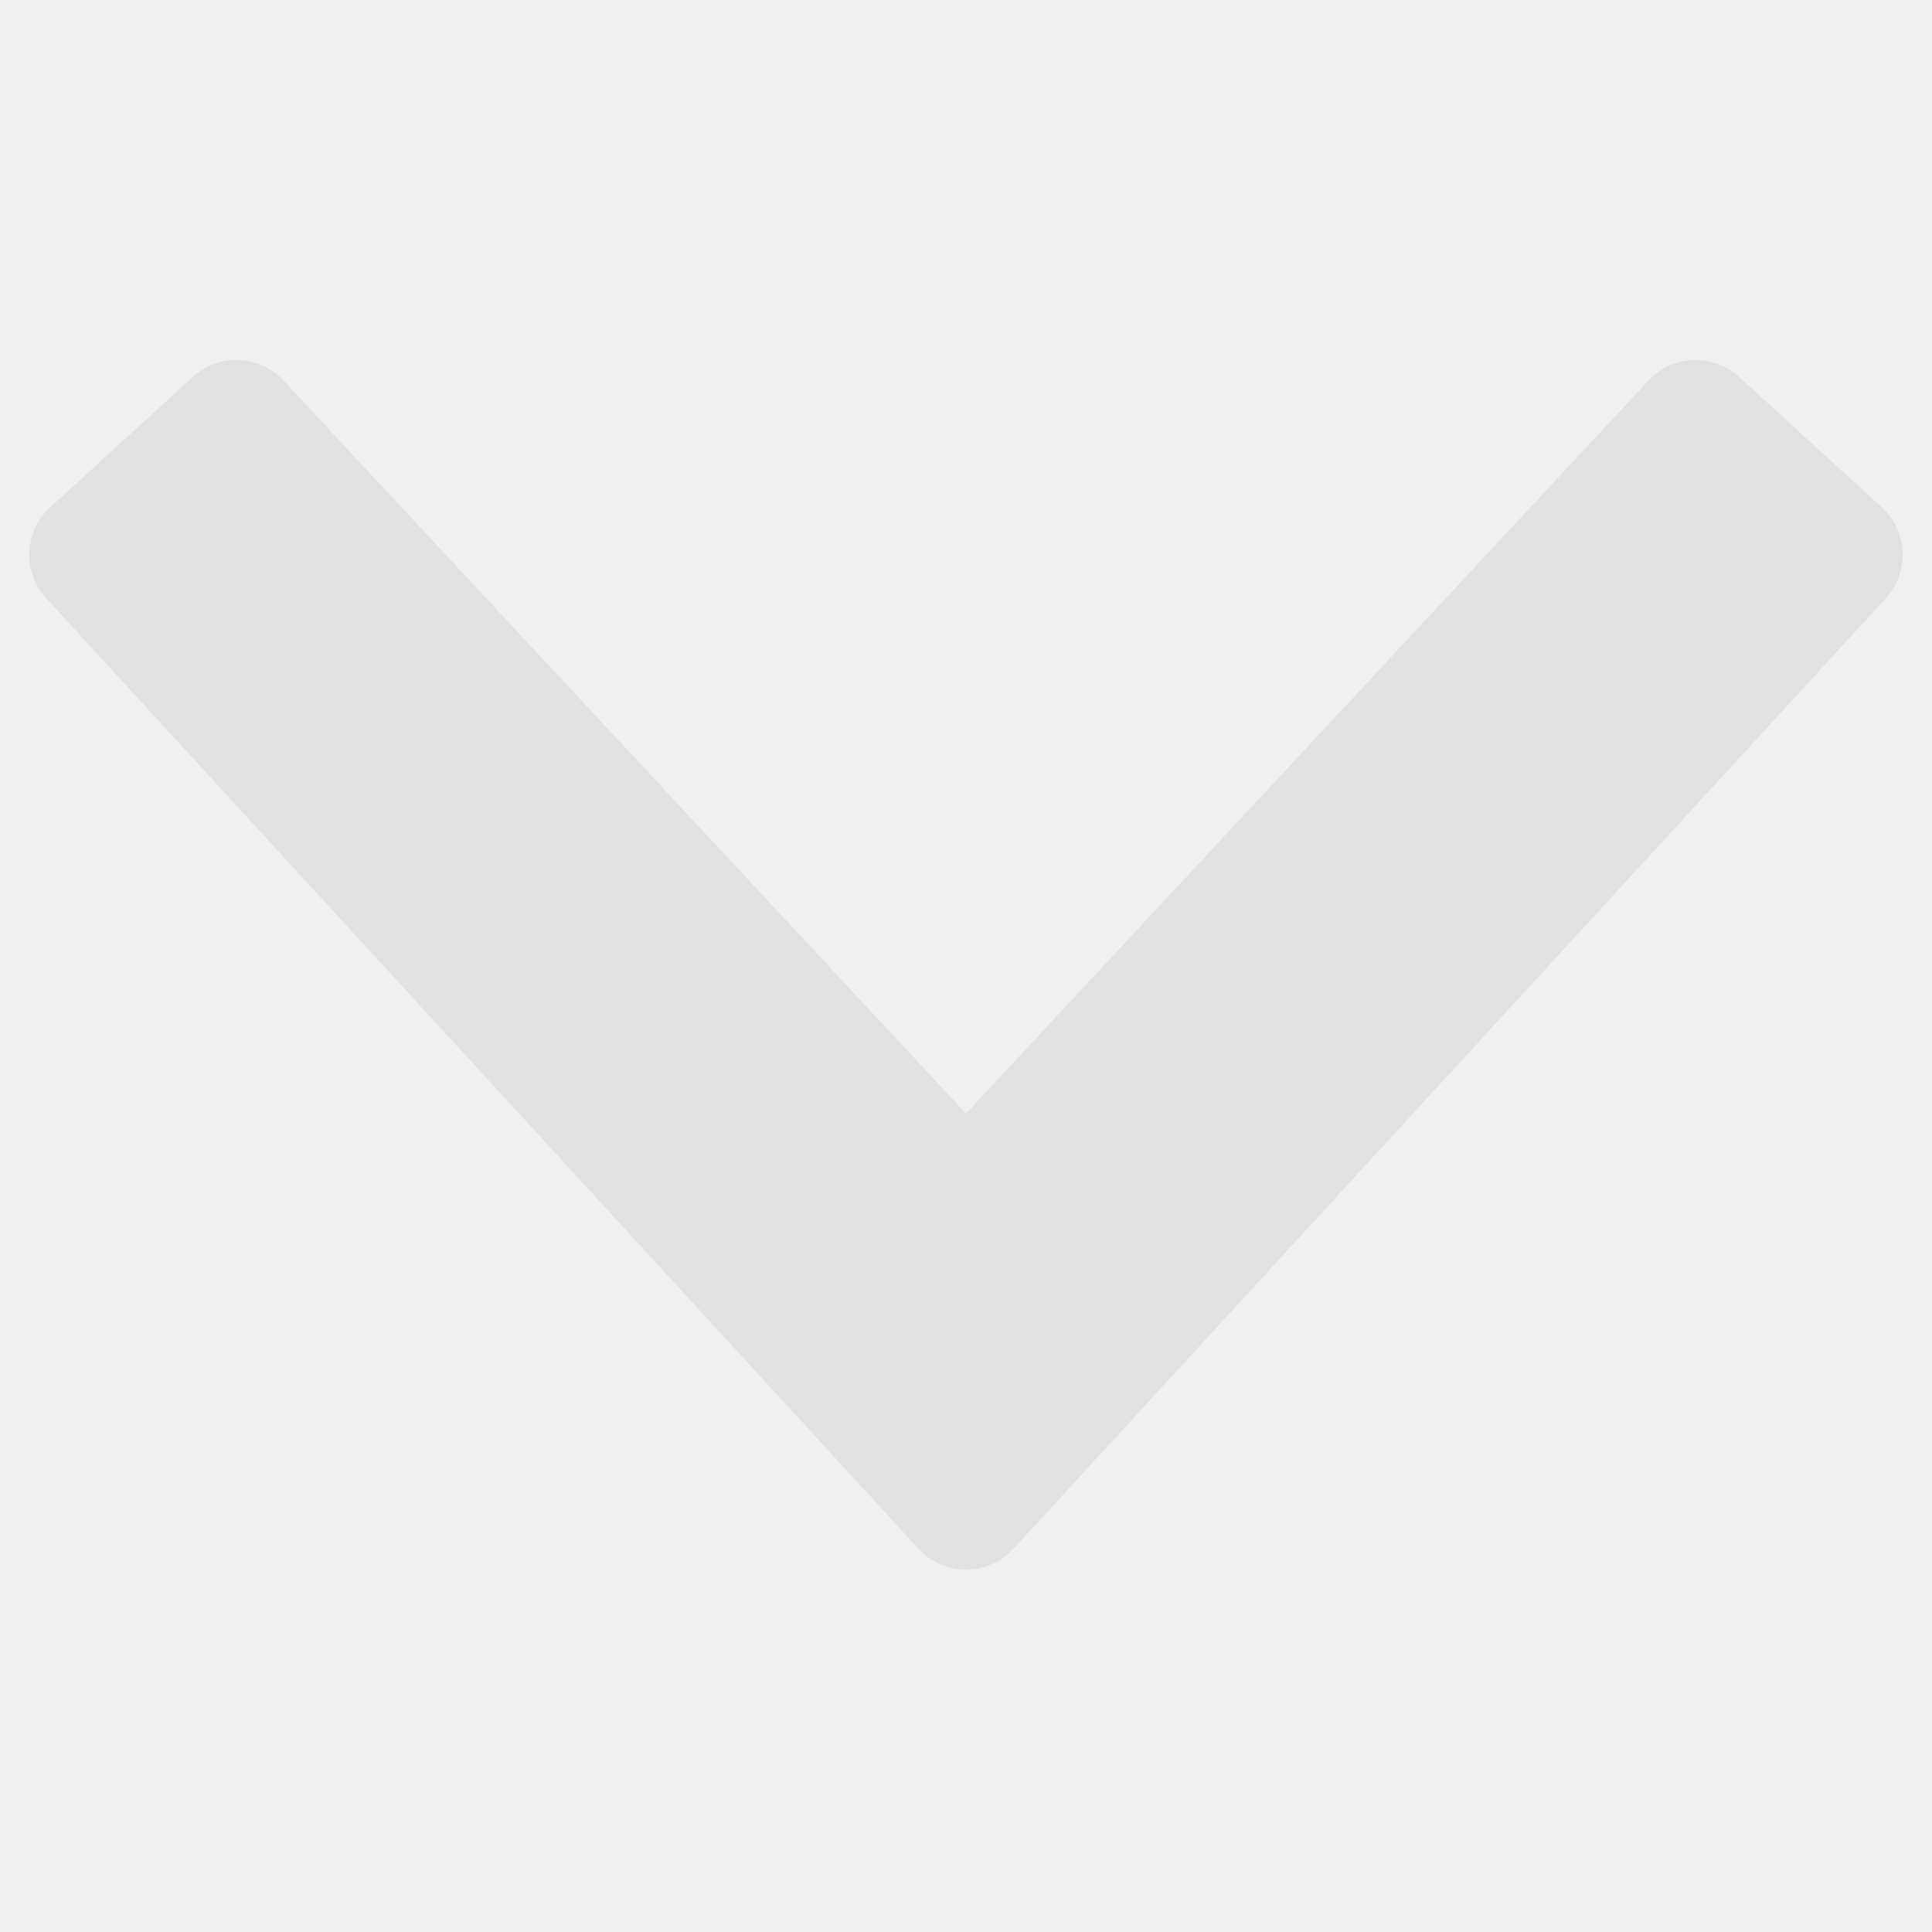
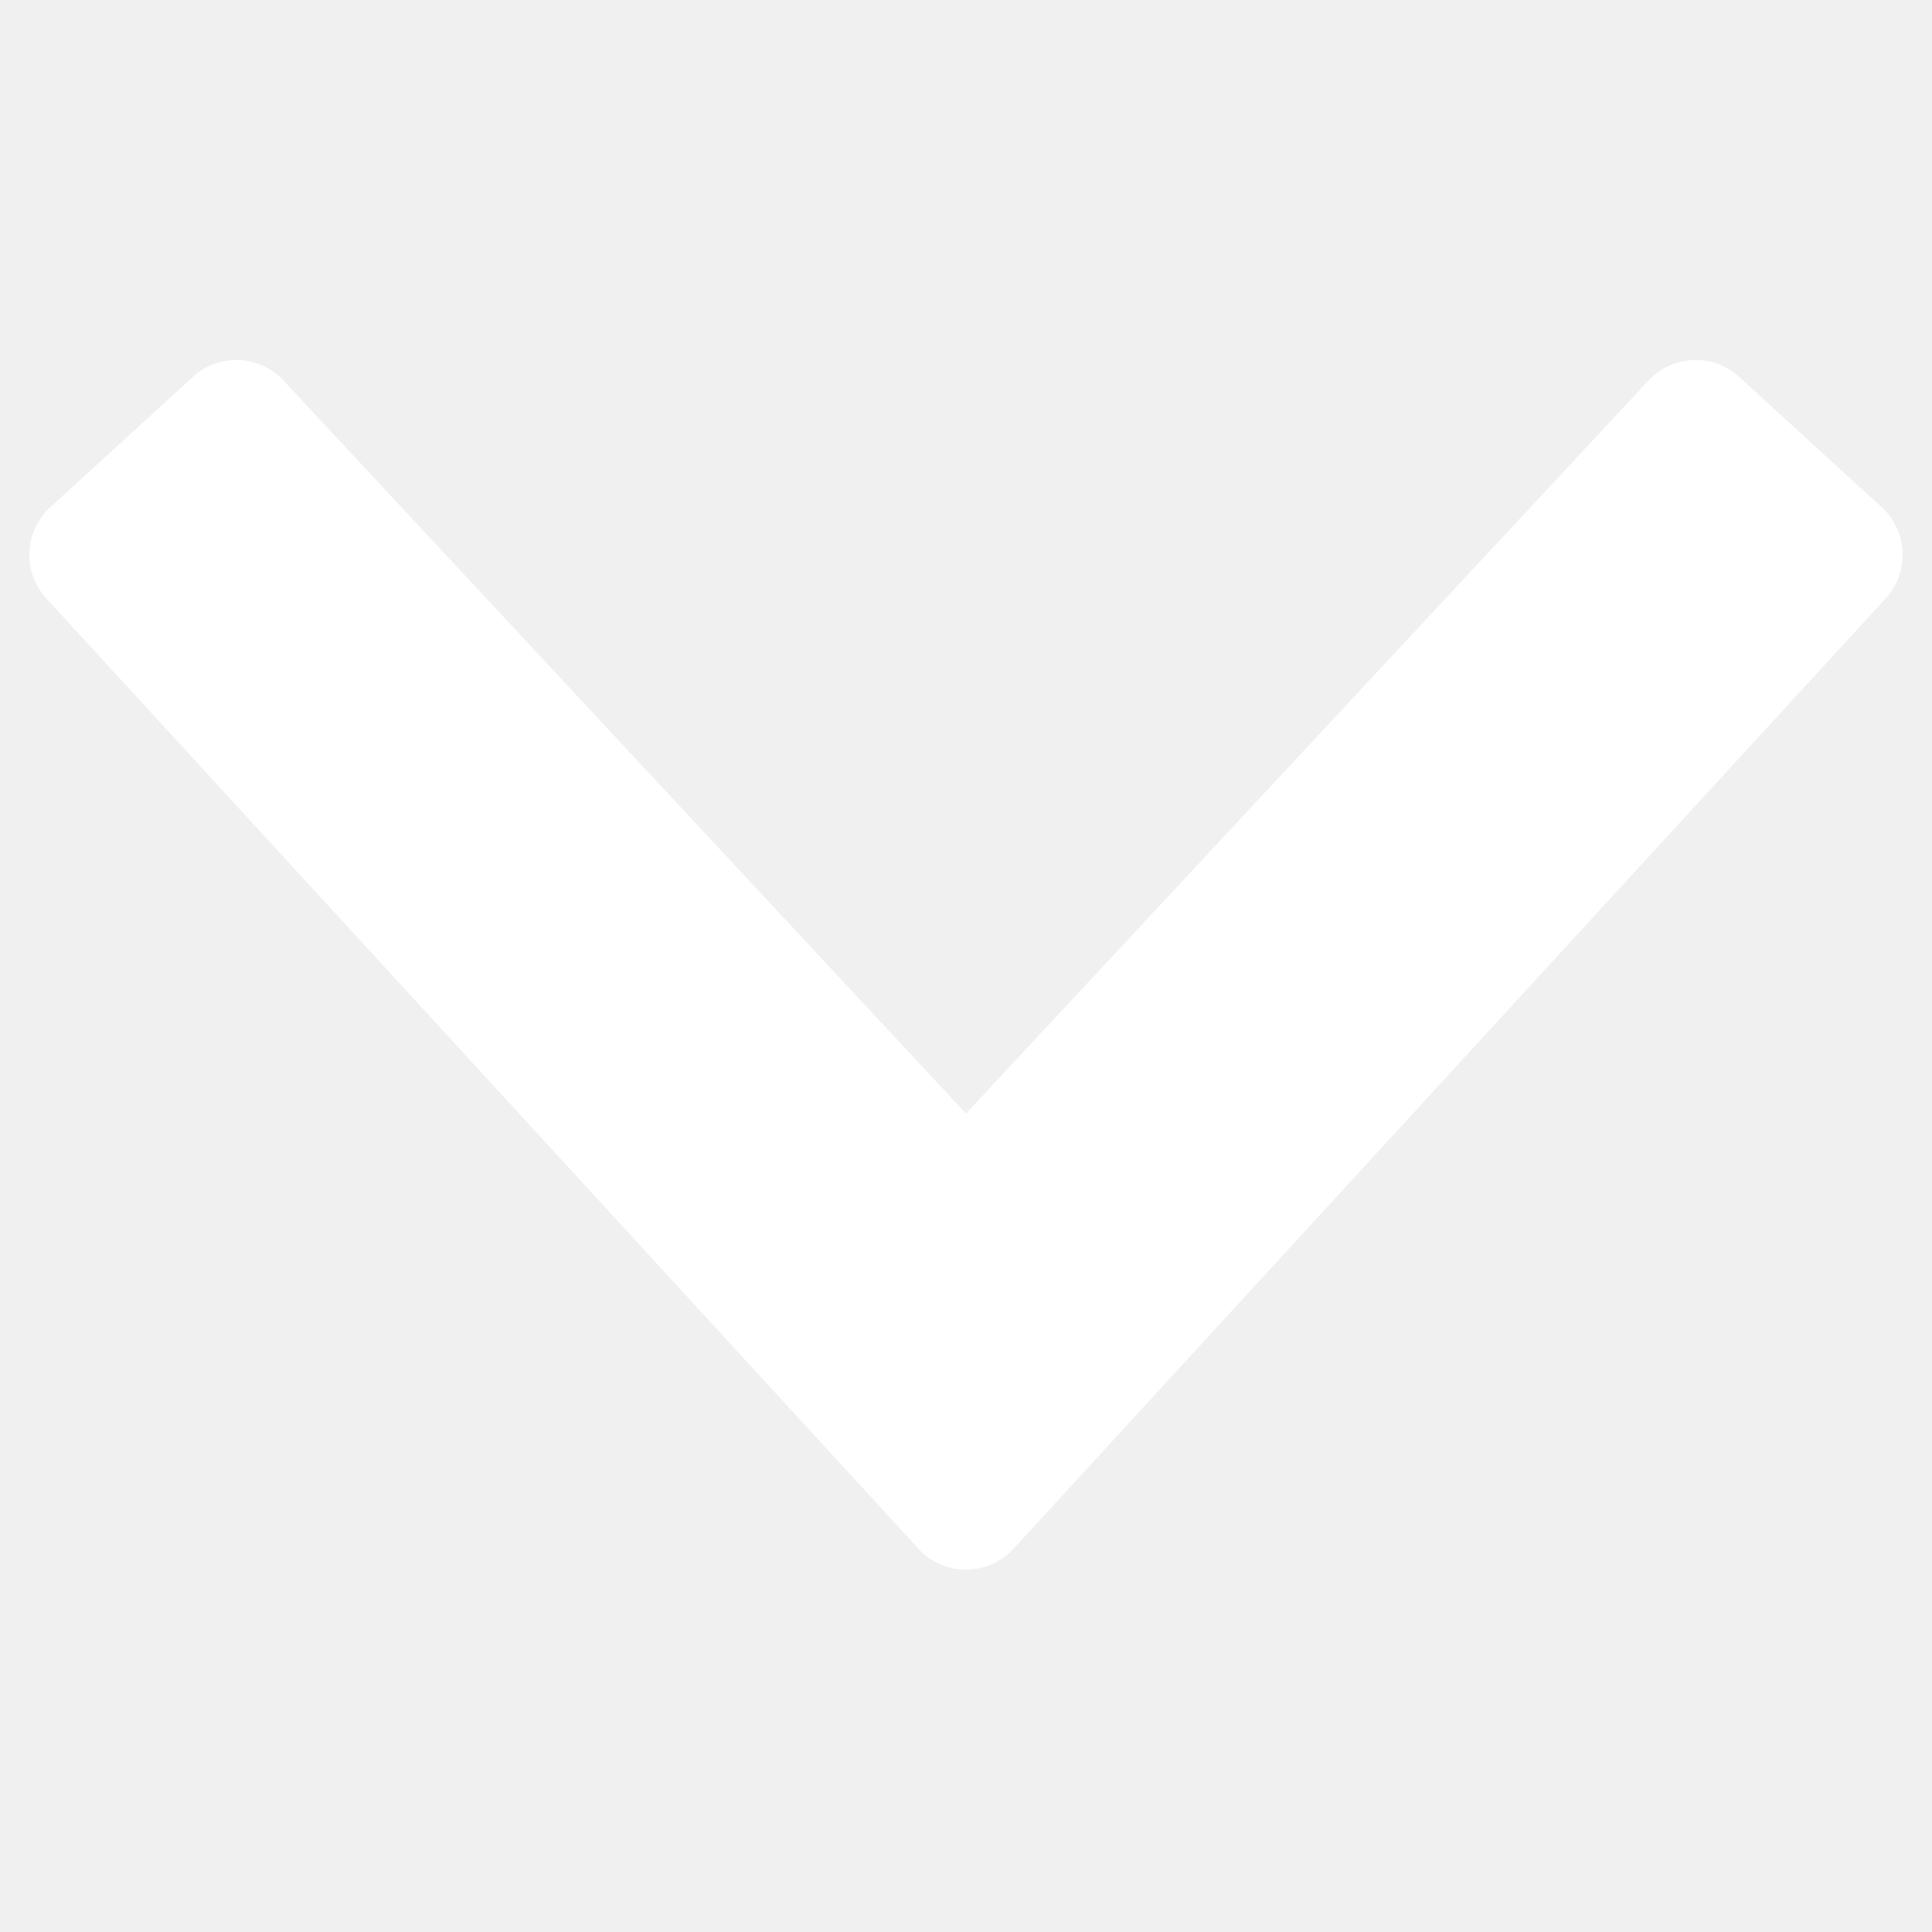
<svg xmlns="http://www.w3.org/2000/svg" width="30" height="30" viewBox="0 0 30 30" id="svg2" version="1.1">
  <defs id="defs4" />
  <g id="layer1" transform="translate(0,-1022.362)">
-     <path style="opacity:1;fill:#e1e1e1;fill-opacity:1;stroke:#e1e1e1;stroke-width:2;stroke-linecap:round;stroke-linejoin:round;stroke-miterlimit:4;stroke-dasharray:none;stroke-dashoffset:0;stroke-opacity:1" d="M 3.67,6.59 1.455,8.615 15,23.374 28.545,8.615 26.33,6.59 15,18.759 Z" transform="translate(0,1022.362)" id="rect4136" />
+     <path style="opacity:1;fill:#fff;fill-opacity:1;stroke:#fff;stroke-width:2;stroke-linecap:round;stroke-linejoin:round;stroke-miterlimit:4;stroke-dasharray:none;stroke-dashoffset:0;stroke-opacity:1" d="M 3.67,6.59 1.455,8.615 15,23.374 28.545,8.615 26.33,6.59 15,18.759 Z" transform="translate(0,1022.362)" id="rect4136" />
  </g>
</svg>
